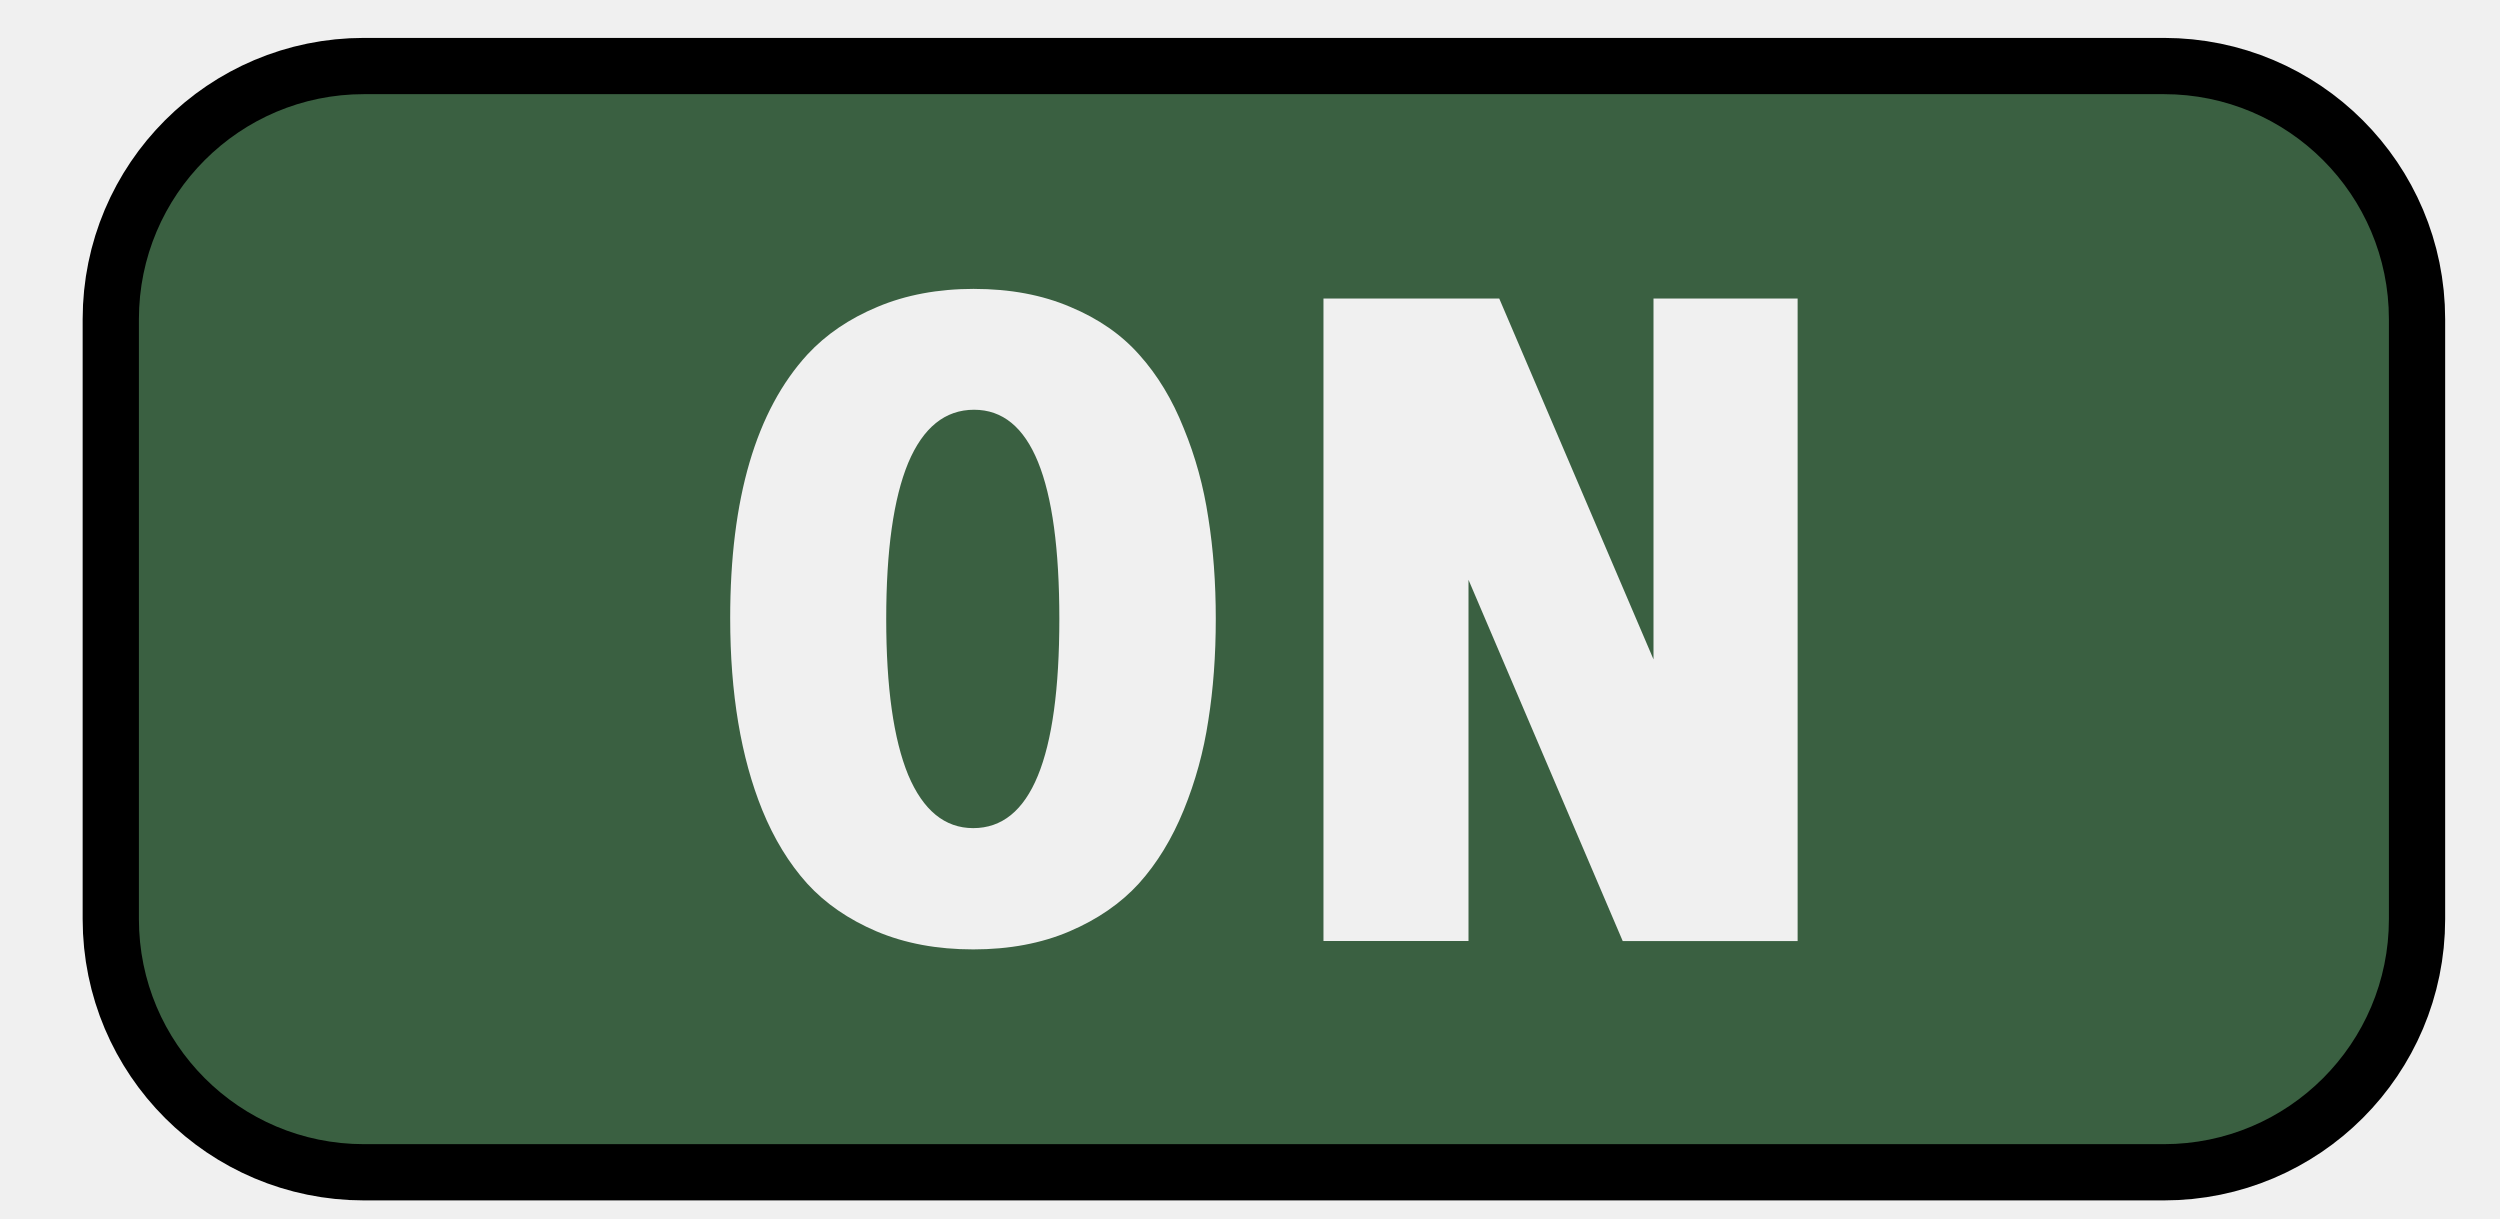
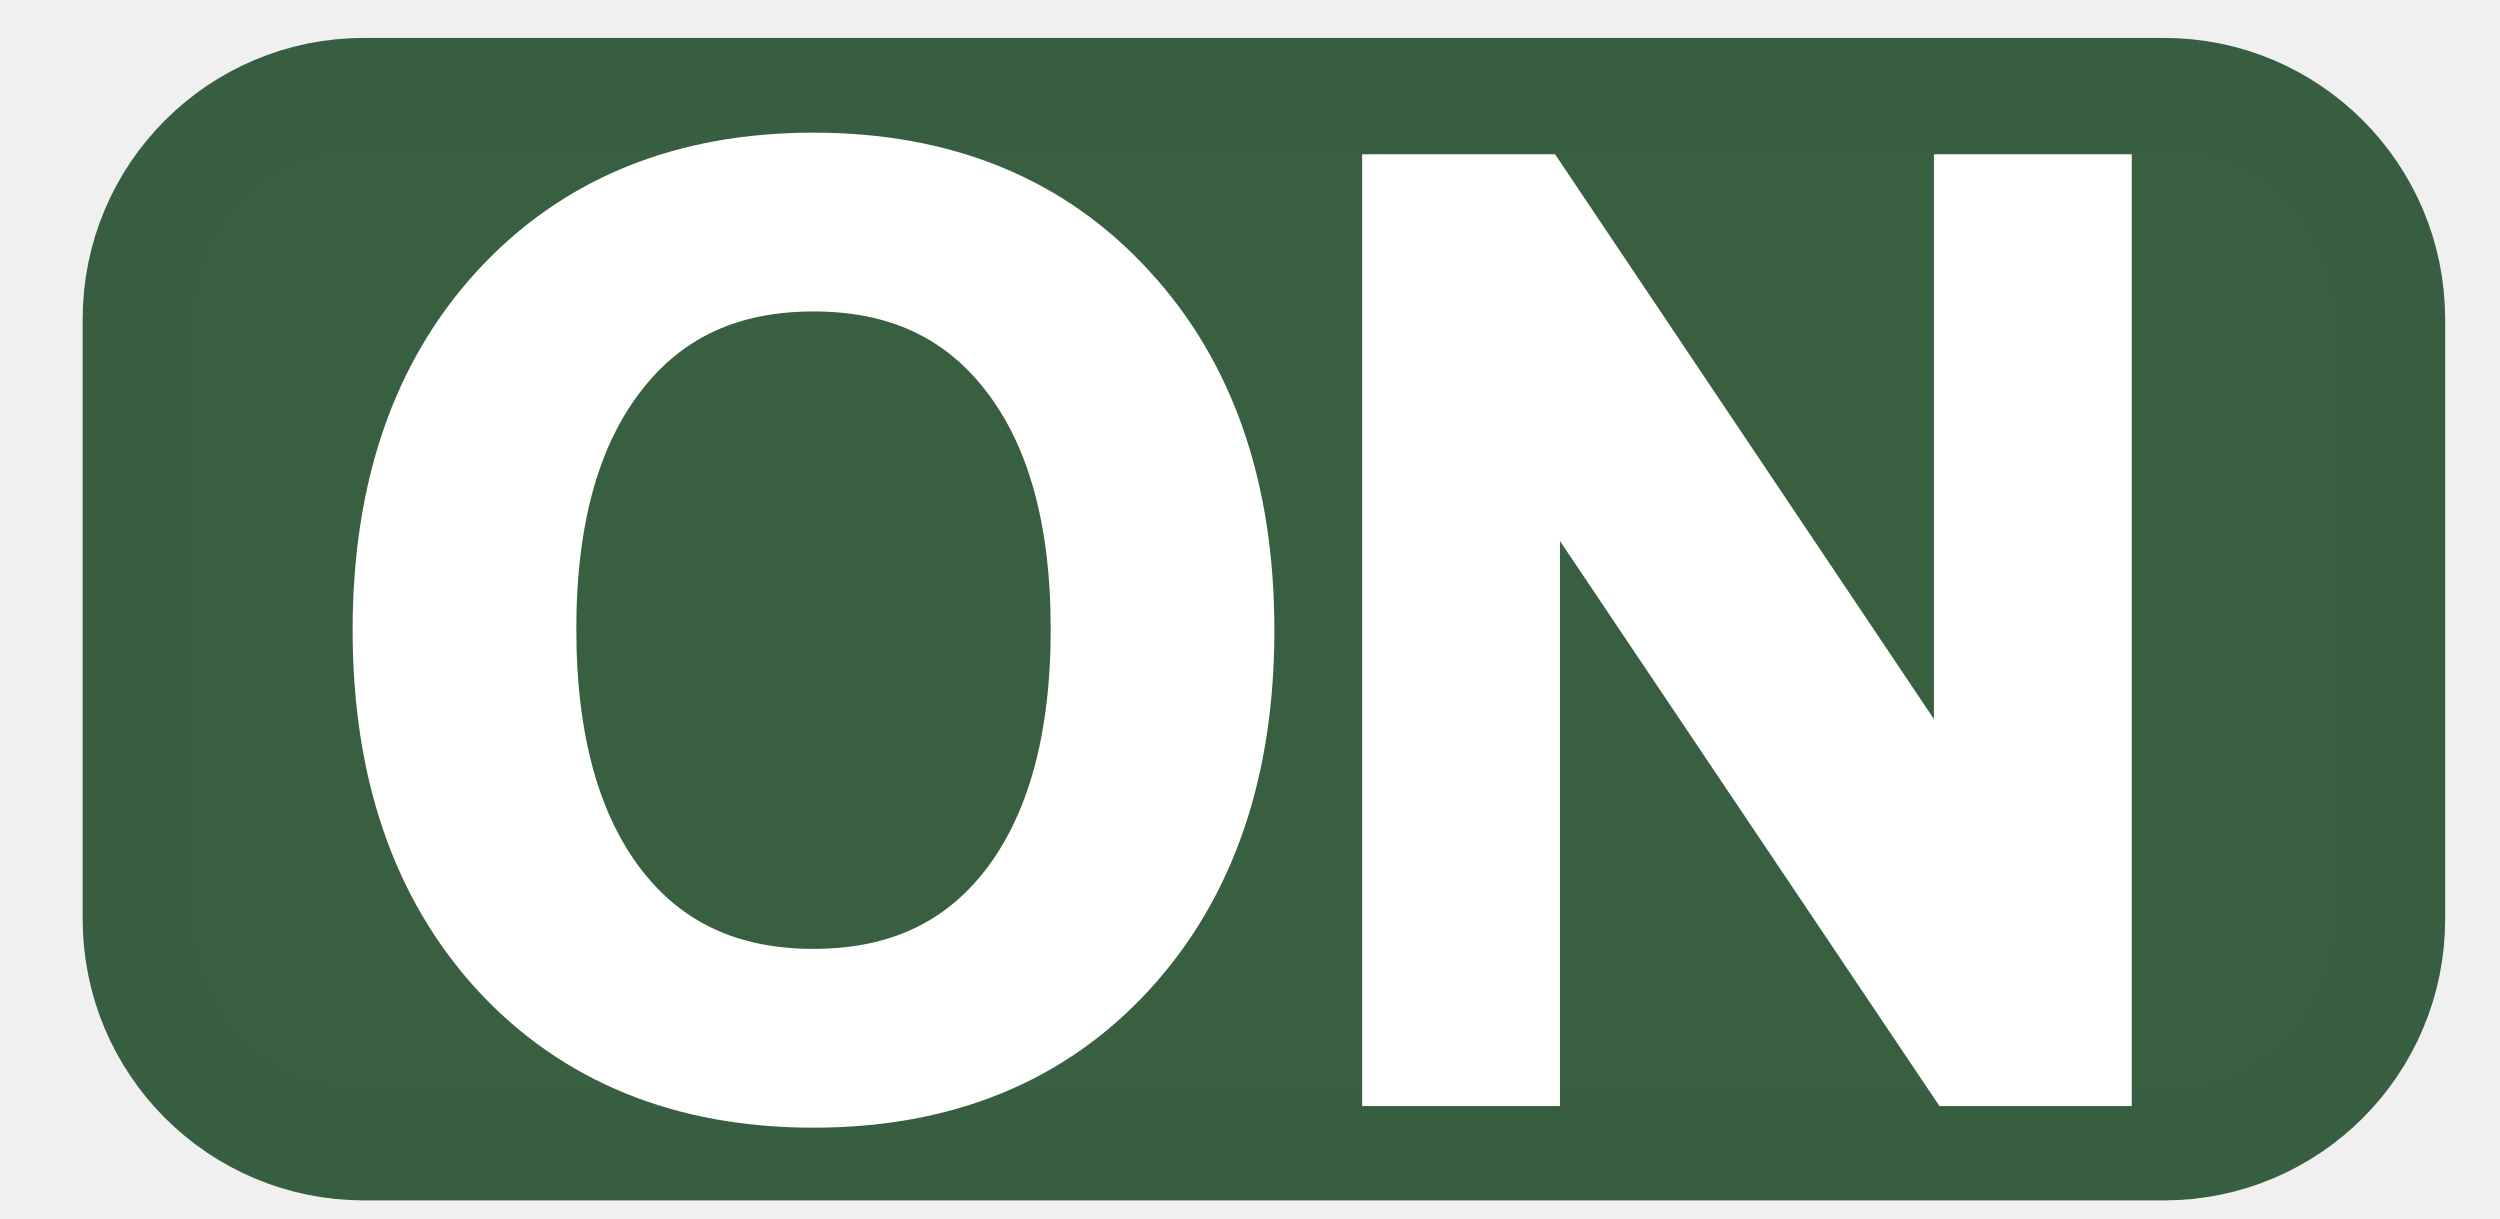
<svg xmlns="http://www.w3.org/2000/svg" width="80" height="39" version="1.1" viewBox="0 0 80 39" id="svg4">
-   <defs id="defs8" />
-   <path id="outline" d="m 11.645,3.013 h 57.6 a 7.2,7.2 0 0 1 7.2,7.2 v 19.2 a 7.2,7.2 0 0 1 -7.2,7.2 h -57.6 a 7.2,7.2 0 0 1 -7.2,-7.2 v -19.2 A 7.2,7.2 0 0 1 11.645,3.013 Z" style="fill:none;fill-opacity:1;stroke:#000000;stroke-width:3.6;stroke-linejoin:round;stroke-opacity:1" />
-   <path id="label_on" d="M 11.645,3.013 A 7.2,7.2 0 0 0 4.445,10.213 v 19.2 a 7.2,7.2 0 0 0 7.2,7.2 h 57.6 a 7.2,7.2 0 0 0 7.2,-7.2 v -19.2 a 7.2,7.2 0 0 0 -7.2,-7.2 z M 31.171,9.245 c 1.153,0 2.18,0.192 3.08,0.577 0.9,0.375 1.636,0.886 2.208,1.533 0.581,0.647 1.055,1.43 1.42,2.348 0.375,0.909 0.637,1.866 0.787,2.869 0.159,0.994 0.239,2.072 0.239,3.234 0,1.163 -0.08,2.245 -0.239,3.248 -0.15,0.994 -0.412,1.95 -0.787,2.869 -0.375,0.919 -0.853,1.702 -1.434,2.348 -0.581,0.637 -1.322,1.148 -2.222,1.533 -0.9,0.384 -1.927,0.577 -3.08,0.577 -1.153,0 -2.184,-0.192 -3.094,-0.577 -0.9,-0.384 -1.641,-0.895 -2.222,-1.533 -0.581,-0.647 -1.059,-1.43 -1.434,-2.348 -0.684,-1.688 -1.027,-3.736 -1.027,-6.145 0,-3.825 0.825,-6.638 2.475,-8.438 0.591,-0.637 1.336,-1.144 2.236,-1.519 0.909,-0.384 1.941,-0.577 3.094,-0.577 z m 11.18,0.309 h 5.625 L 52.912,21.1 V 9.554 h 4.612 V 30.114 H 51.927 L 46.992,18.554 v 11.559 h -4.641 z m -11.18,3.558 c -0.928,0 -1.631,0.567 -2.109,1.702 -0.469,1.134 -0.703,2.798 -0.703,4.992 0,2.184 0.234,3.848 0.703,4.992 0.478,1.134 1.172,1.702 2.081,1.702 1.837,0 2.756,-2.231 2.756,-6.694 0,-4.463 -0.909,-6.694 -2.728,-6.694 z" style="fill:#3a6041;fill-opacity:1;stroke-width:1.2" />
+   <defs id="defs8">
+     <clipPath clipPathUnits="userSpaceOnUse" id="clipPath830">
+       <g id="use832">
+         <path id="path848" d="M 11.645,3.013 A 7.2,7.2 0 0 0 4.445,10.213 v 19.2 a 7.2,7.2 0 0 0 7.2,7.2 h 57.6 a 7.2,7.2 0 0 0 7.2,-7.2 v -19.2 a 7.2,7.2 0 0 0 -7.2,-7.2 z m 19.526,6.232 c 1.153,0 2.18,0.192 3.08,0.577 0.9,0.375 1.636,0.886 2.208,1.533 0.581,0.647 1.055,1.43 1.42,2.348 0.375,0.909 0.637,1.866 0.787,2.869 0.159,0.994 0.239,2.072 0.239,3.234 0,1.163 -0.08,2.245 -0.239,3.248 -0.15,0.994 -0.412,1.95 -0.787,2.869 -0.375,0.919 -0.853,1.702 -1.434,2.348 -0.581,0.637 -1.322,1.148 -2.222,1.533 -0.9,0.384 -1.927,0.577 -3.08,0.577 -1.153,0 -2.184,-0.192 -3.094,-0.577 -0.9,-0.384 -1.641,-0.895 -2.222,-1.533 -0.581,-0.647 -1.059,-1.43 -1.434,-2.348 -0.684,-1.688 -1.027,-3.736 -1.027,-6.145 0,-3.825 0.825,-6.638 2.475,-8.438 0.591,-0.637 1.336,-1.144 2.236,-1.519 0.909,-0.384 1.941,-0.577 3.094,-0.577 z m 11.18,0.309 h 5.625 L 52.912,21.1 V 9.554 h 4.612 V 30.114 H 51.927 L 46.992,18.554 V 30.114 H 42.351 Z M 31.171,13.112 c -0.928,0 -1.631,0.567 -2.109,1.702 -0.469,1.134 -0.703,2.798 -0.703,4.992 0,2.184 0.234,3.848 0.703,4.992 0.478,1.134 1.172,1.702 2.081,1.702 1.837,0 2.756,-2.231 2.756,-6.694 0,-4.463 -0.909,-6.694 -2.728,-6.694 z" style="fill:#3a6041;fill-opacity:1;stroke-width:1.2" />
+       </g>
+     </clipPath>
+   </defs>
+   <path id="outline" d="m 11.645,3.013 h 57.6 a 7.2,7.2 0 0 1 7.2,7.2 v 19.2 a 7.2,7.2 0 0 1 -7.2,7.2 h -57.6 a 7.2,7.2 0 0 1 -7.2,-7.2 v -19.2 A 7.2,7.2 0 0 1 11.645,3.013 Z" style="fill:#386040;fill-opacity:1;stroke:#385e41;stroke-width:3.6;stroke-linejoin:round;stroke-opacity:1" />
+   <g aria-label="ON" transform="scale(1.014425,0.9857797)" style="font-style:normal;font-variant:normal;font-weight:normal;font-stretch:normal;font-size:38.843px;line-height:1.25;font-family:'Open Sans';-inkscape-font-specification:'Open Sans';letter-spacing:0px;word-spacing:0px;fill:#ffffff;fill-opacity:1;stroke:#ffffff;stroke-width:2.826;stroke-miterlimit:4;stroke-dasharray:none;stroke-opacity:1" id="text838">
+     <path d="m 25.662,35.193 q -5.974,0 -9.559,-4.002 -3.566,-4.021 -3.566,-10.735 0,-6.714 3.566,-10.716 3.585,-4.021 9.559,-4.021 5.974,0 9.54,4.021 3.585,4.002 3.585,10.716 0,6.714 -3.585,10.735 -3.566,4.002 -9.54,4.002 z m 0,-2.978 q 4.192,0 6.543,-3.11 2.352,-3.129 2.352,-8.687 0,-5.519 -2.352,-8.611 -2.352,-3.11 -6.543,-3.11 -4.192,0 -6.543,3.11 -2.352,3.092 -2.352,8.611 0,5.557 2.352,8.687 2.352,3.11 6.543,3.11 z" style="font-style:normal;font-variant:normal;font-weight:normal;font-stretch:normal;font-family:'Lucida Sans Unicode';-inkscape-font-specification:'Lucida Sans Unicode';fill:#ffffff;fill-opacity:1;stroke:#ffffff;stroke-width:2.826;stroke-miterlimit:4;stroke-dasharray:none;stroke-opacity:1" id="path852" />
+     <path d="M 44.382,34.491 V 6.421 h 3.907 L 62.419,28.099 V 6.421 H 65.833 V 34.491 H 61.945 L 47.796,12.812 v 21.679 z" style="font-style:normal;font-variant:normal;font-weight:normal;font-stretch:normal;font-family:'Lucida Sans Unicode';-inkscape-font-specification:'Lucida Sans Unicode';fill:#ffffff;fill-opacity:1;stroke:#ffffff;stroke-width:2.826;stroke-miterlimit:4;stroke-dasharray:none;stroke-opacity:1" id="path854" />
+   </g>
</svg>
